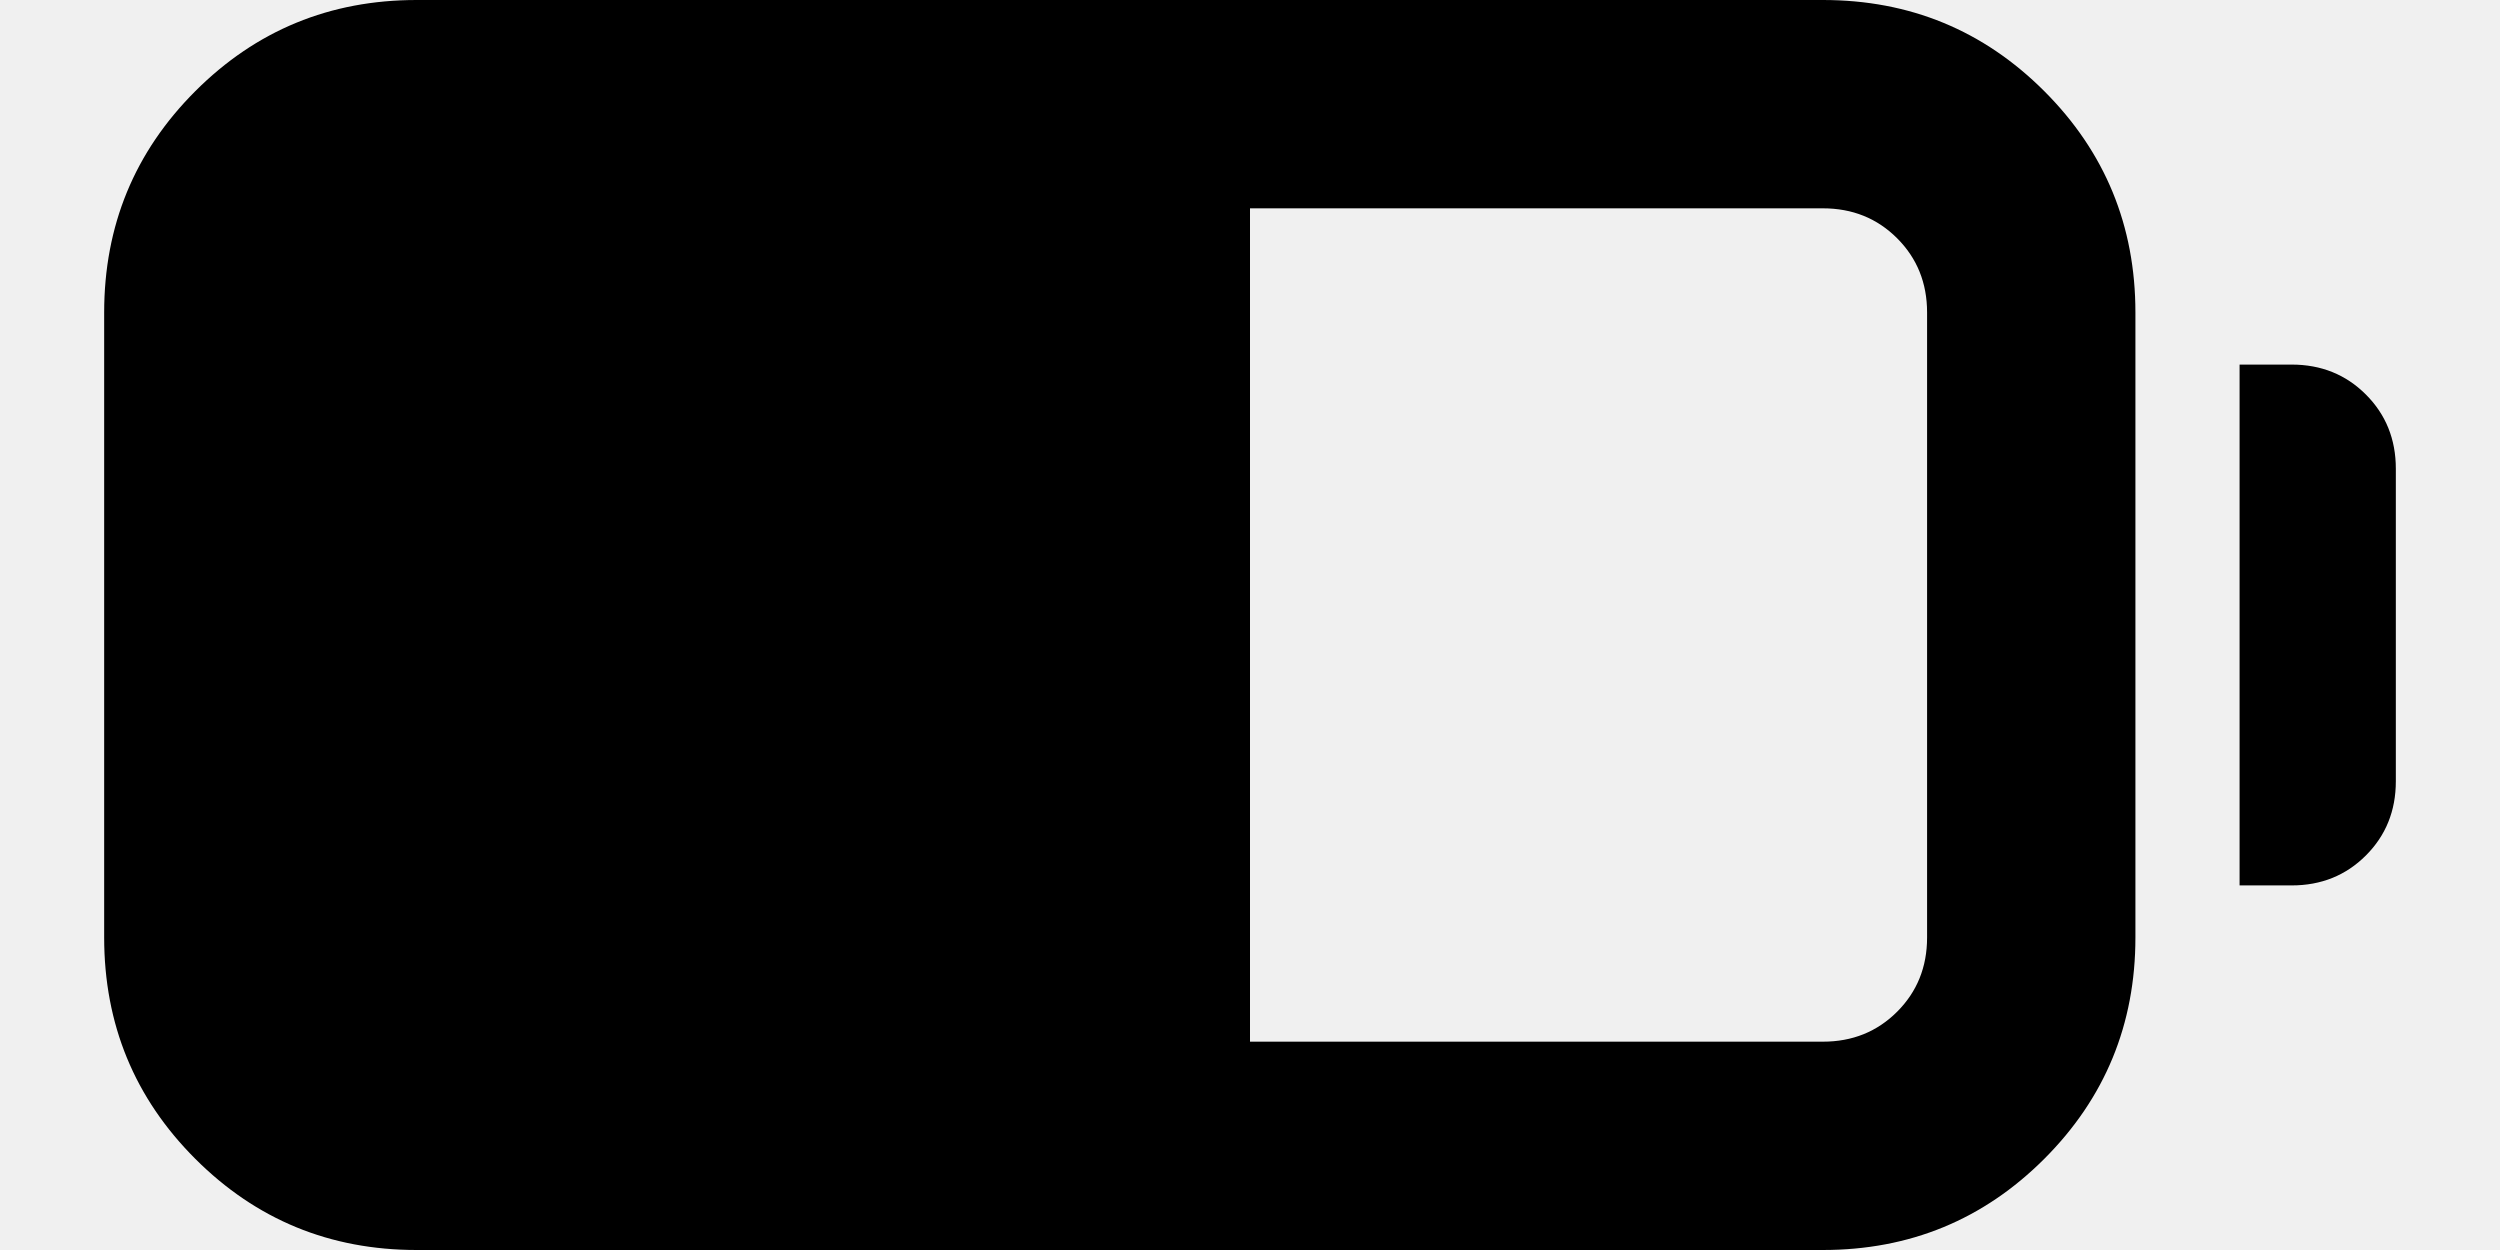
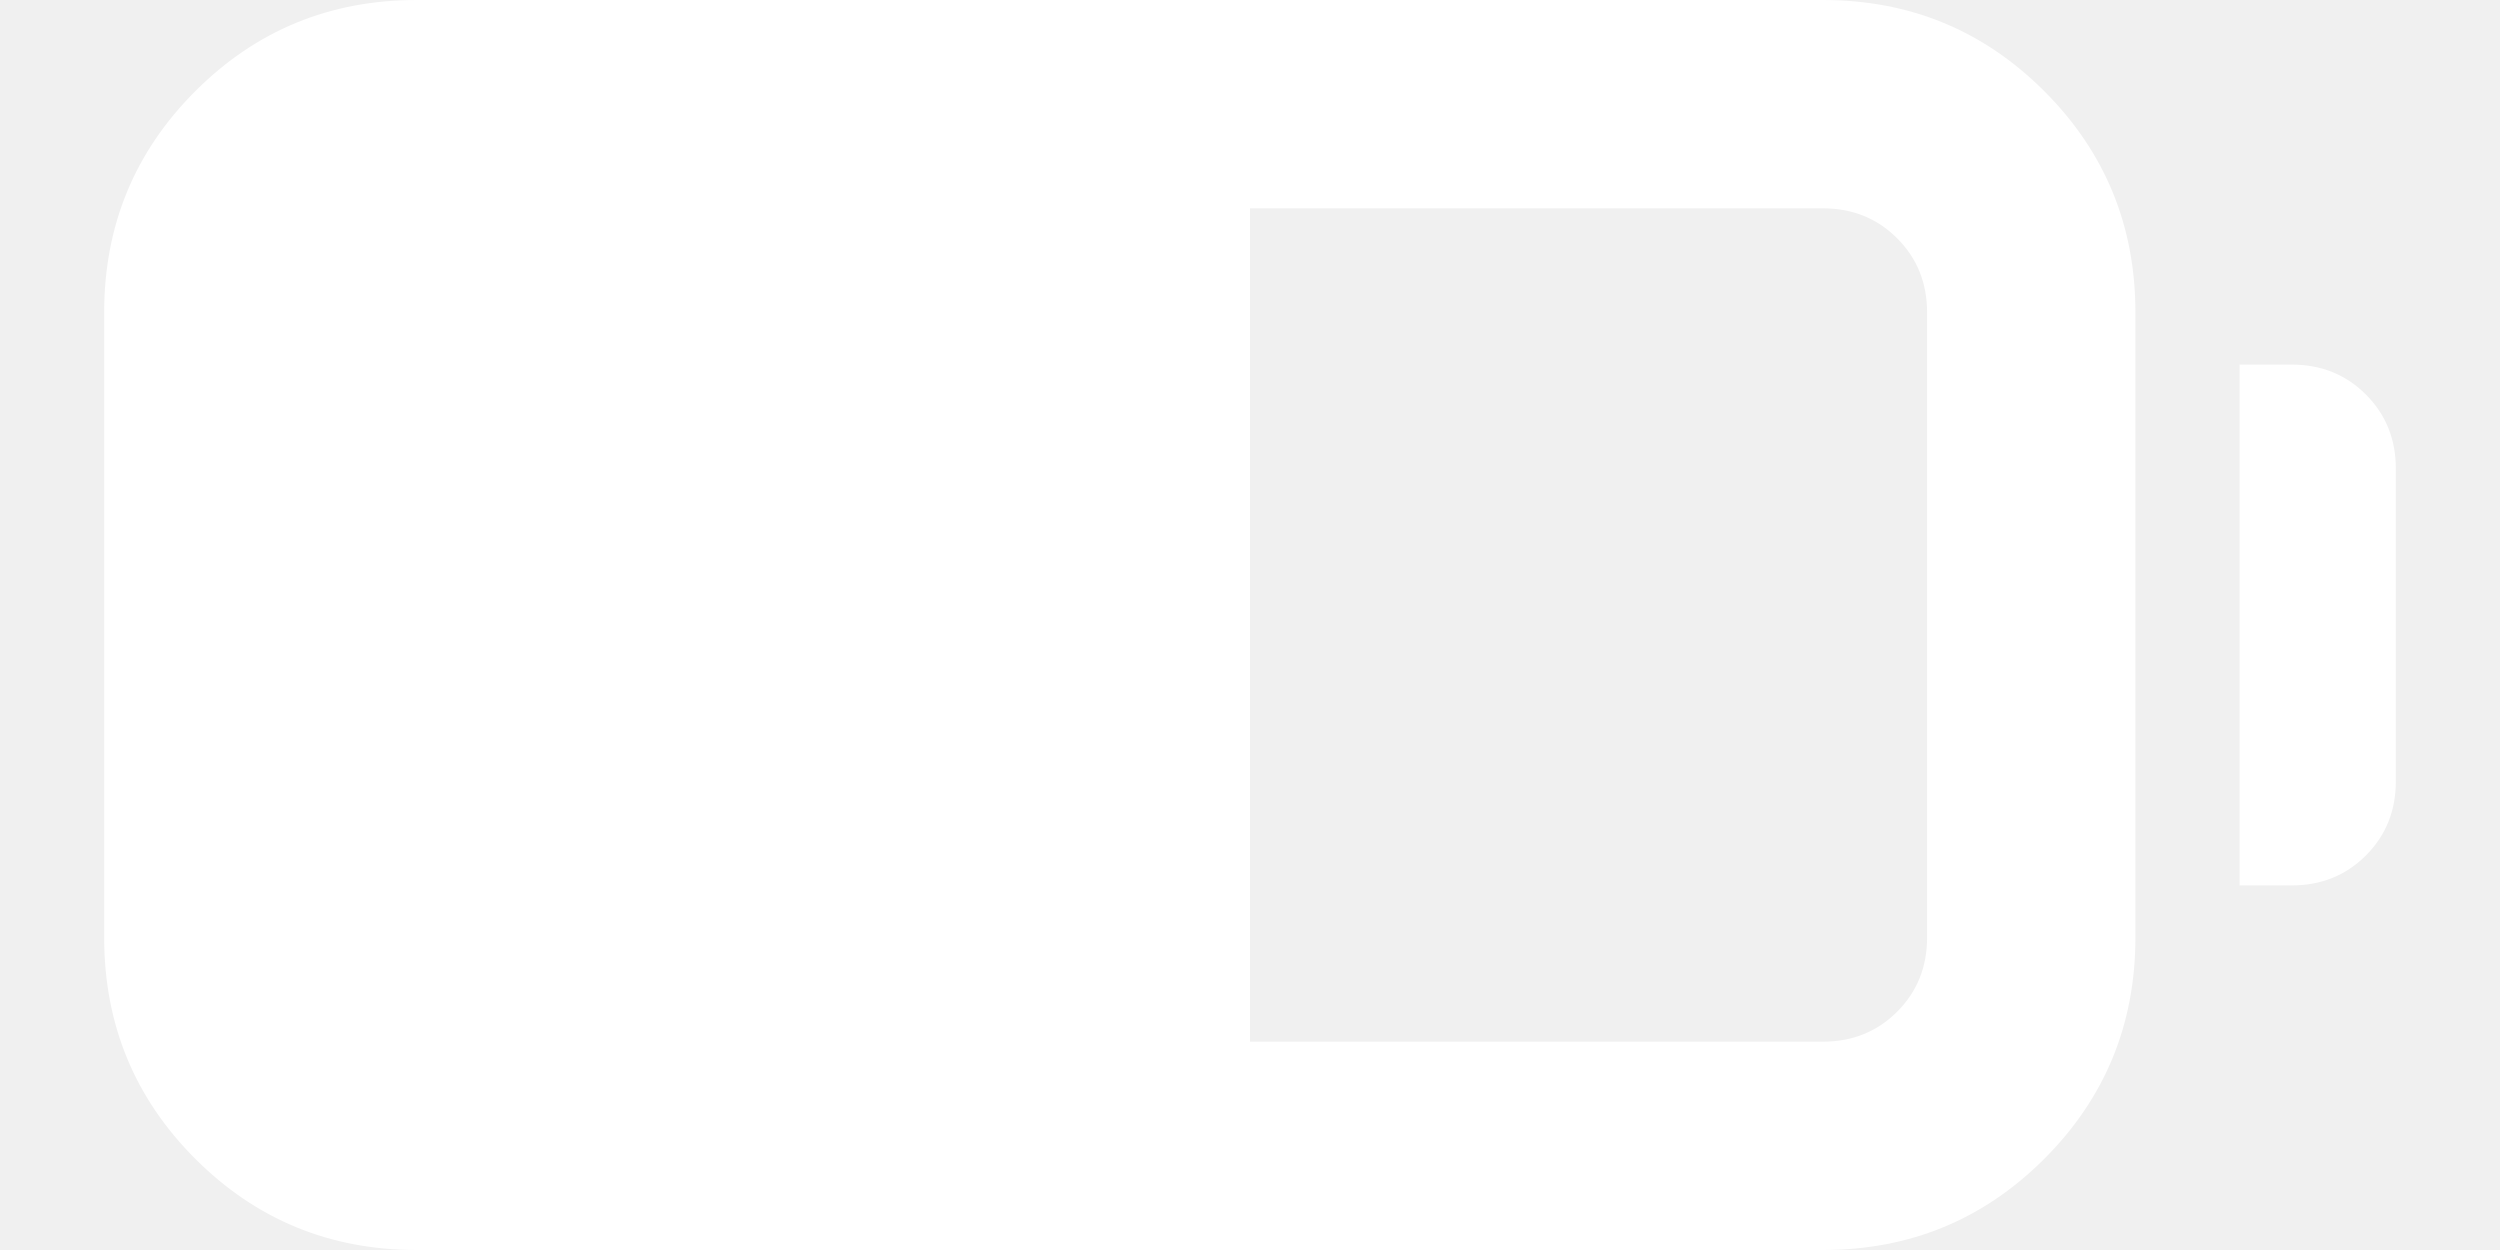
- <svg xmlns="http://www.w3.org/2000/svg" height="12px" viewBox="0 -720 960 480" width="24px" fill="#000000">
+ <svg xmlns="http://www.w3.org/2000/svg" height="480" viewBox="0 -720 960 480" width="960" fill="#FFFFFF">
  <path d="M160-240q-50 0-85-35t-35-85v-240q0-50 35-85t85-35h540q50 0 85 35t35 85v240q0 50-35 85t-85 35H160Zm320-80h220q17 0 28.5-11.5T740-360v-240q0-17-11.5-28.5T700-640H480v320Zm380-60v-200h20q17 0 28.5 11.5T920-540v120q0 17-11.5 28.5T880-380h-20Z" />
</svg>
